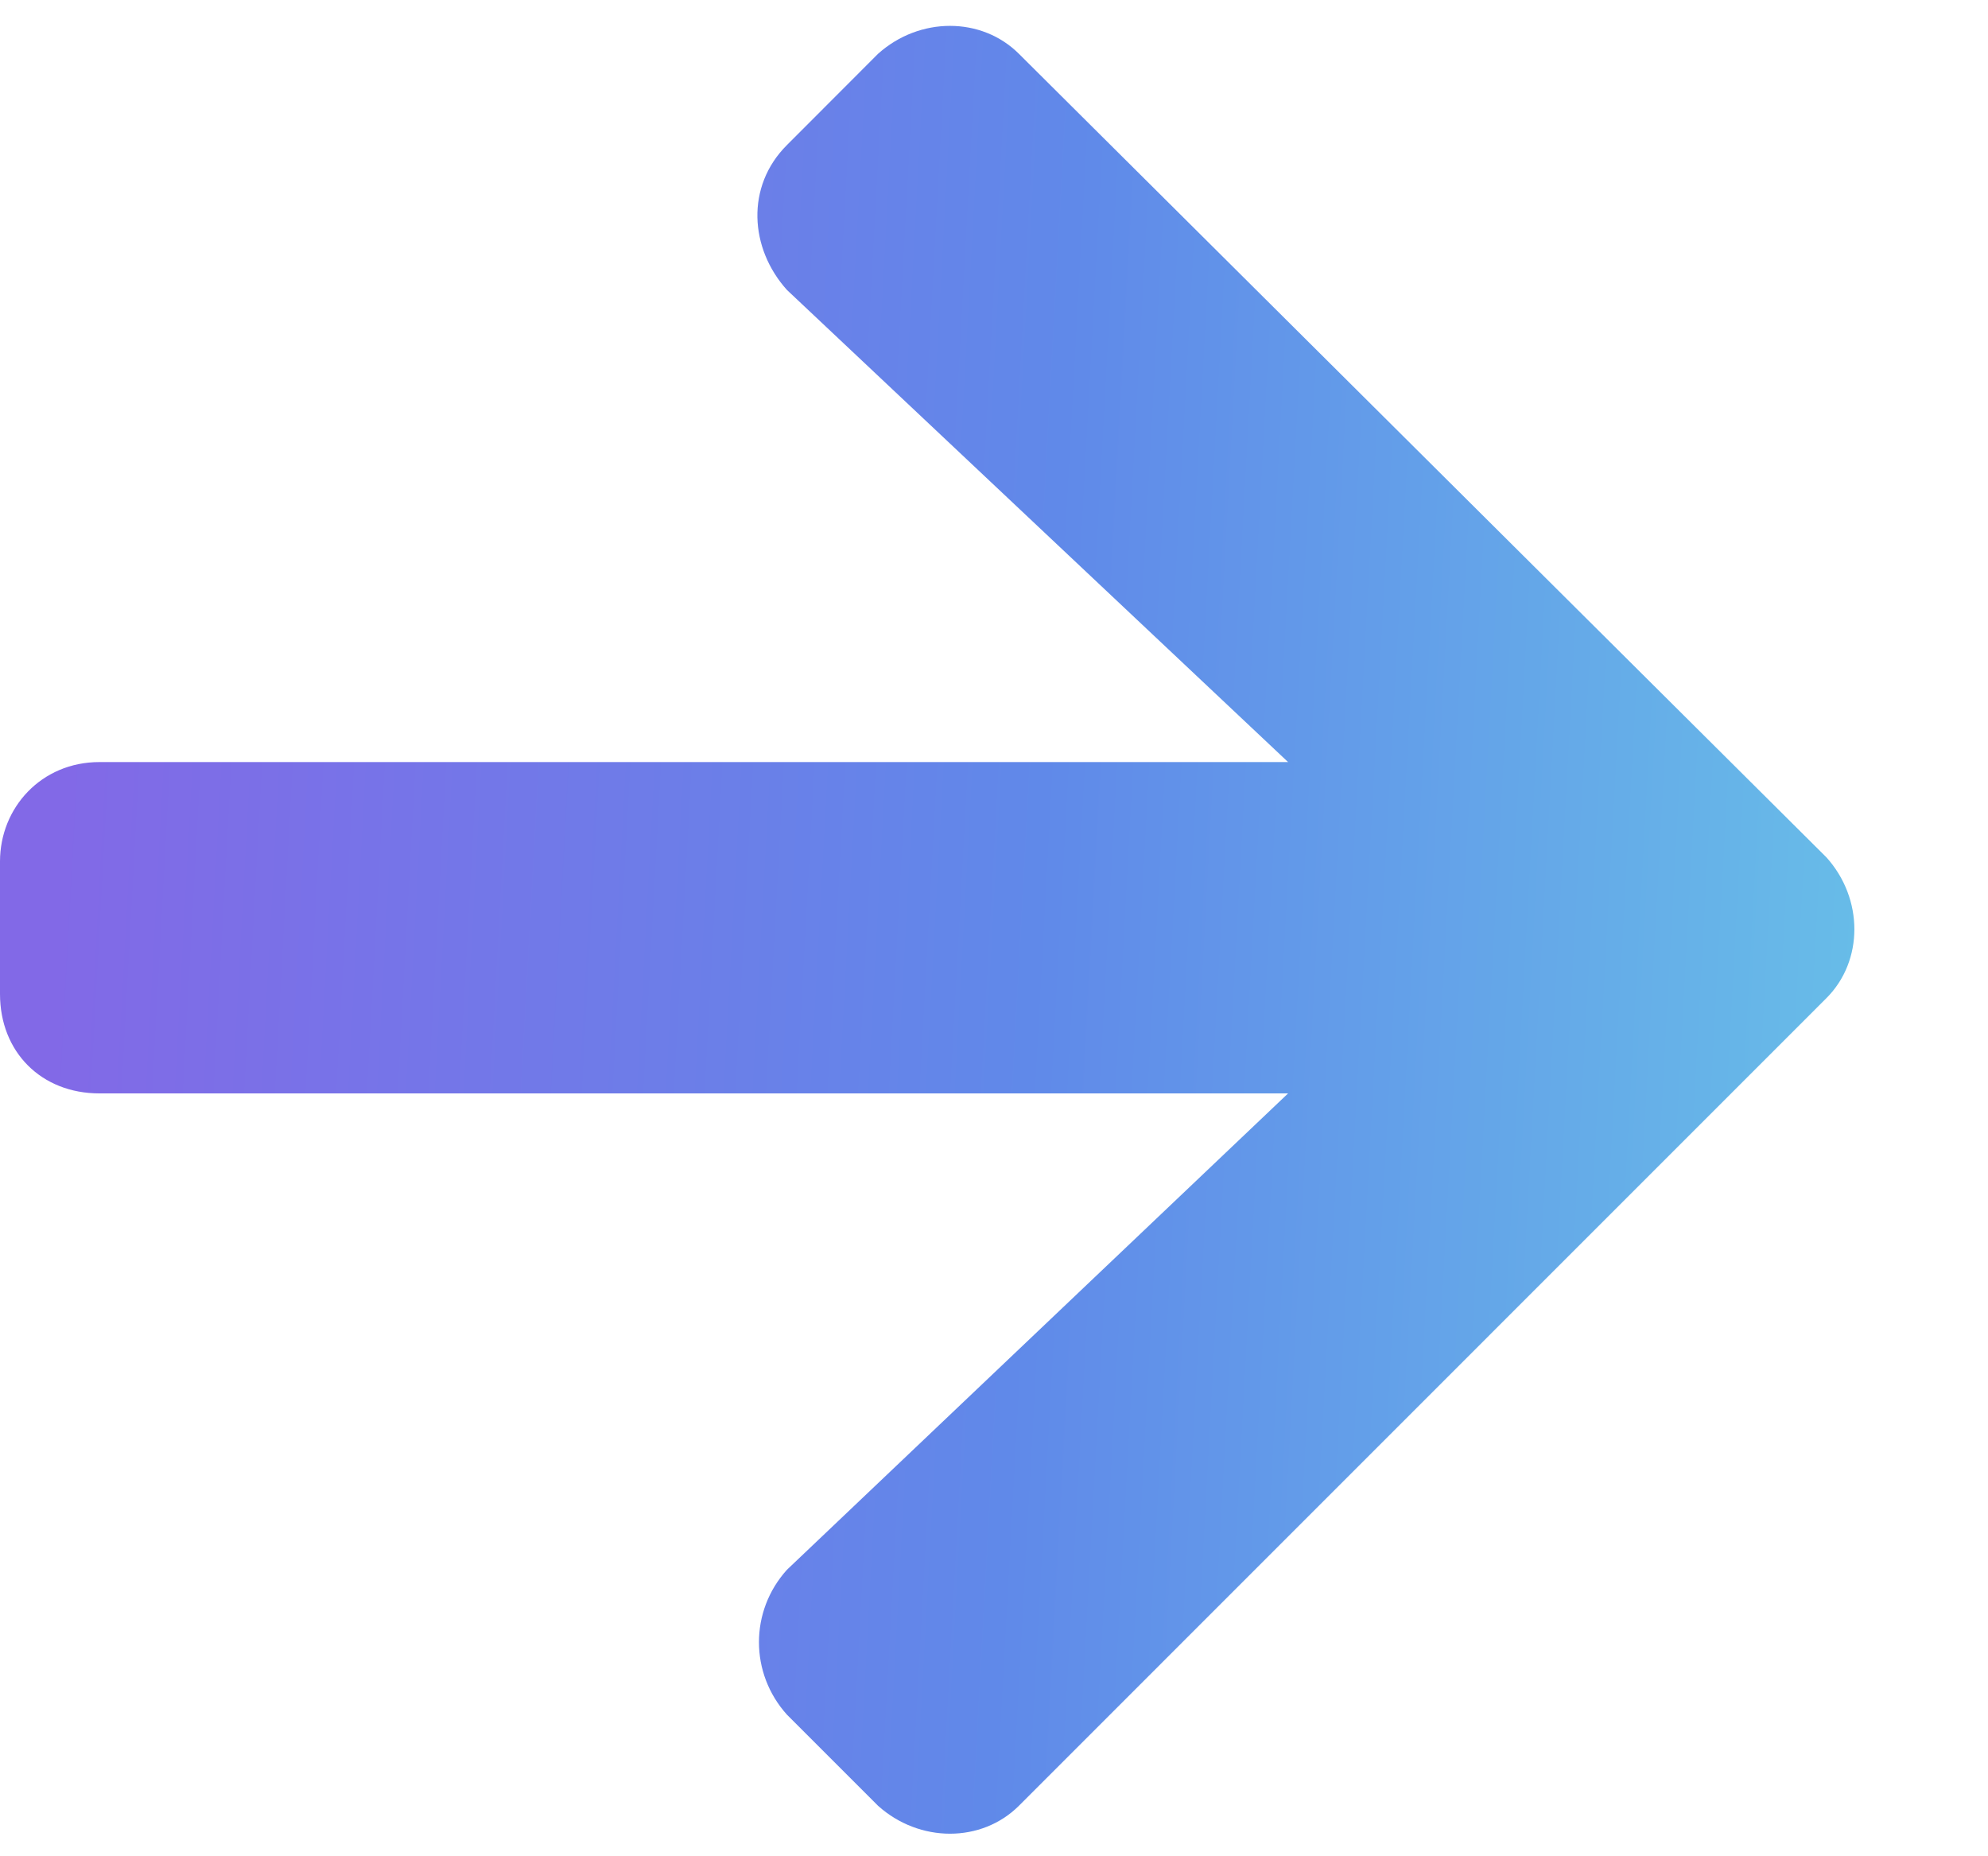
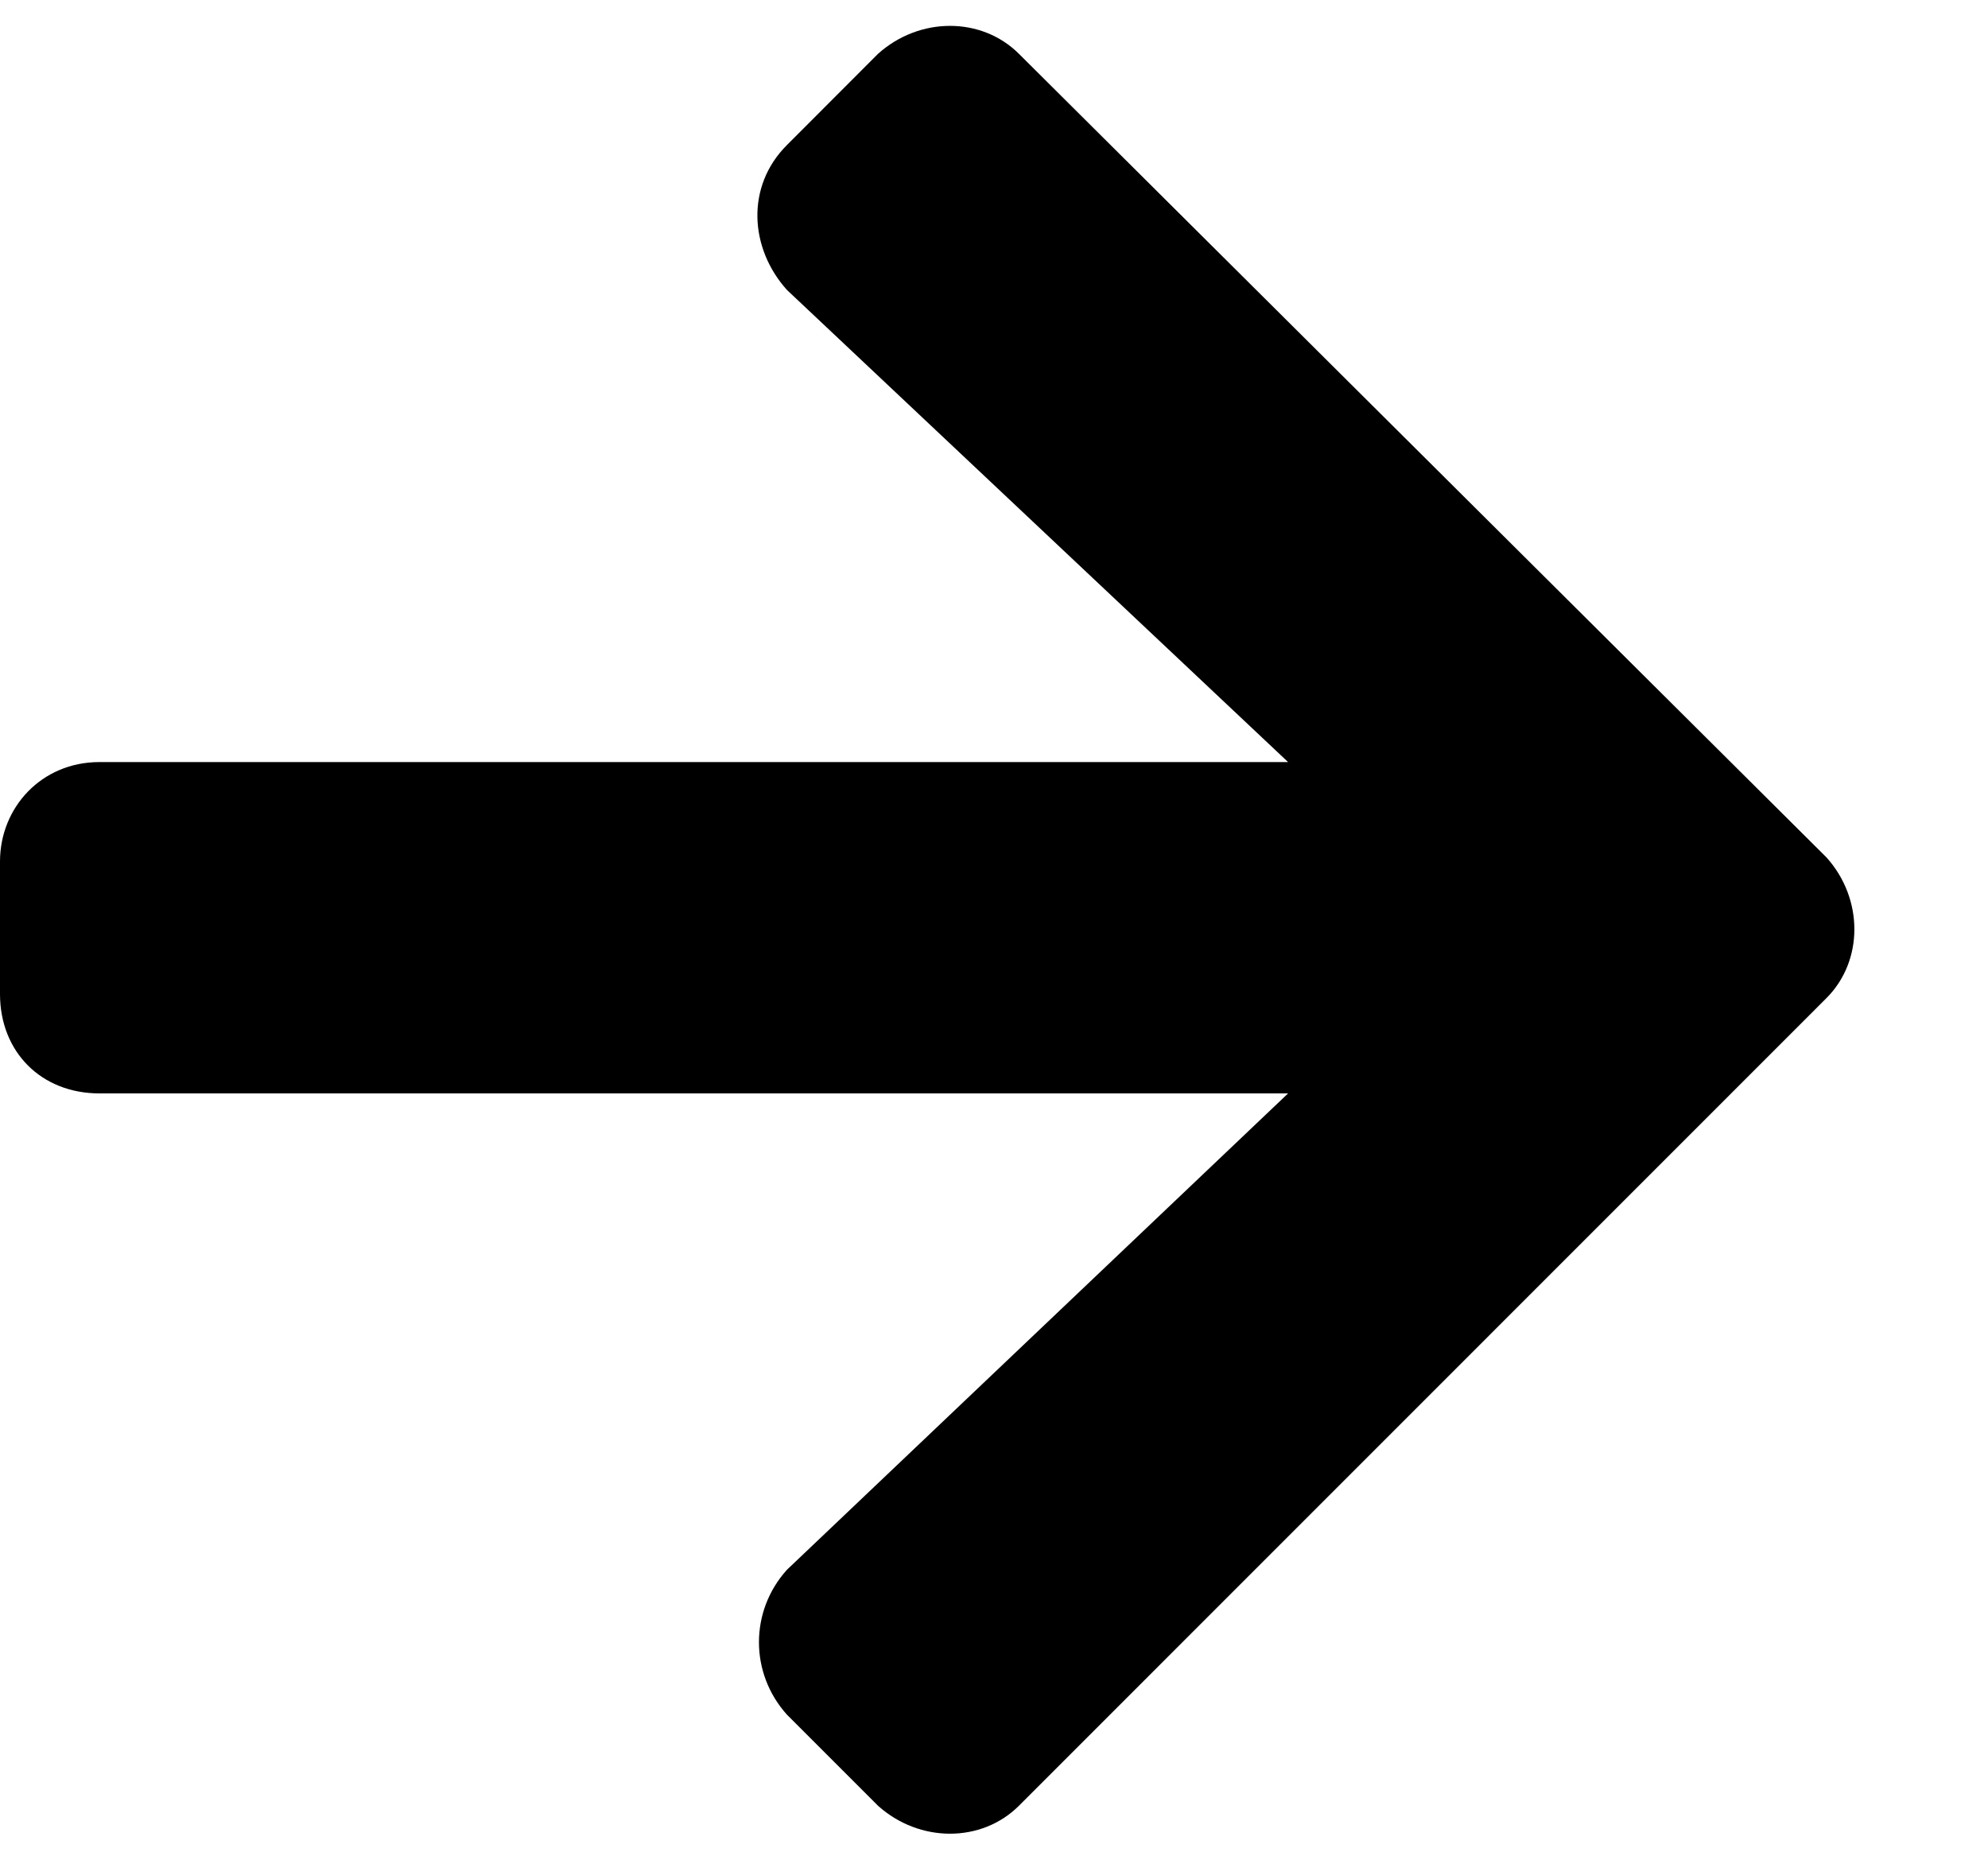
<svg xmlns="http://www.w3.org/2000/svg" width="15" height="14" viewBox="0 0 15 14" fill="none">
-   <path d="M5.938 1.094C5.625 1.406 5.656 1.875 5.938 2.188L9.719 5.75H0.75C0.312 5.75 0 6.094 0 6.5V7.5C0 7.938 0.312 8.25 0.75 8.25H9.719L5.938 11.844C5.656 12.156 5.656 12.625 5.938 12.938L6.625 13.625C6.938 13.906 7.406 13.906 7.688 13.625L13.781 7.531C14.062 7.25 14.062 6.781 13.781 6.469L7.688 0.406C7.406 0.125 6.938 0.125 6.625 0.406L5.938 1.094Z" fill="url(#paint0_linear_302_26)" />
+   <path d="M5.938 1.094C5.625 1.406 5.656 1.875 5.938 2.188L9.719 5.75H0.75C0.312 5.75 0 6.094 0 6.5V7.5C0 7.938 0.312 8.25 0.75 8.25H9.719L5.938 11.844C5.656 12.156 5.656 12.625 5.938 12.938L6.625 13.625C6.938 13.906 7.406 13.906 7.688 13.625L13.781 7.531C14.062 7.25 14.062 6.781 13.781 6.469L7.688 0.406C7.406 0.125 6.938 0.125 6.625 0.406L5.938 1.094Z" fill="url(#arrow_right)" />
  <defs>
-     <linearGradient id="paint0_linear_302_26" x1="0.714" y1="1.375" x2="14.754" y2="2.138" gradientUnits="userSpaceOnUse">
-       <stop stop-color="#8269E7" />
-       <stop offset="0.526" stop-color="#6089E9" />
-       <stop offset="1" stop-color="#68C0E8" />
+     <linearGradient id="arrow_right" x1="0.714" y1="1.375" x2="14.754" y2="2.138" gradientUnits="userSpaceOnUse">
+       <stop offset="0" />
+       <stop offset="0.526" />
+       <stop offset="1" />
    </linearGradient>
  </defs>
</svg>
